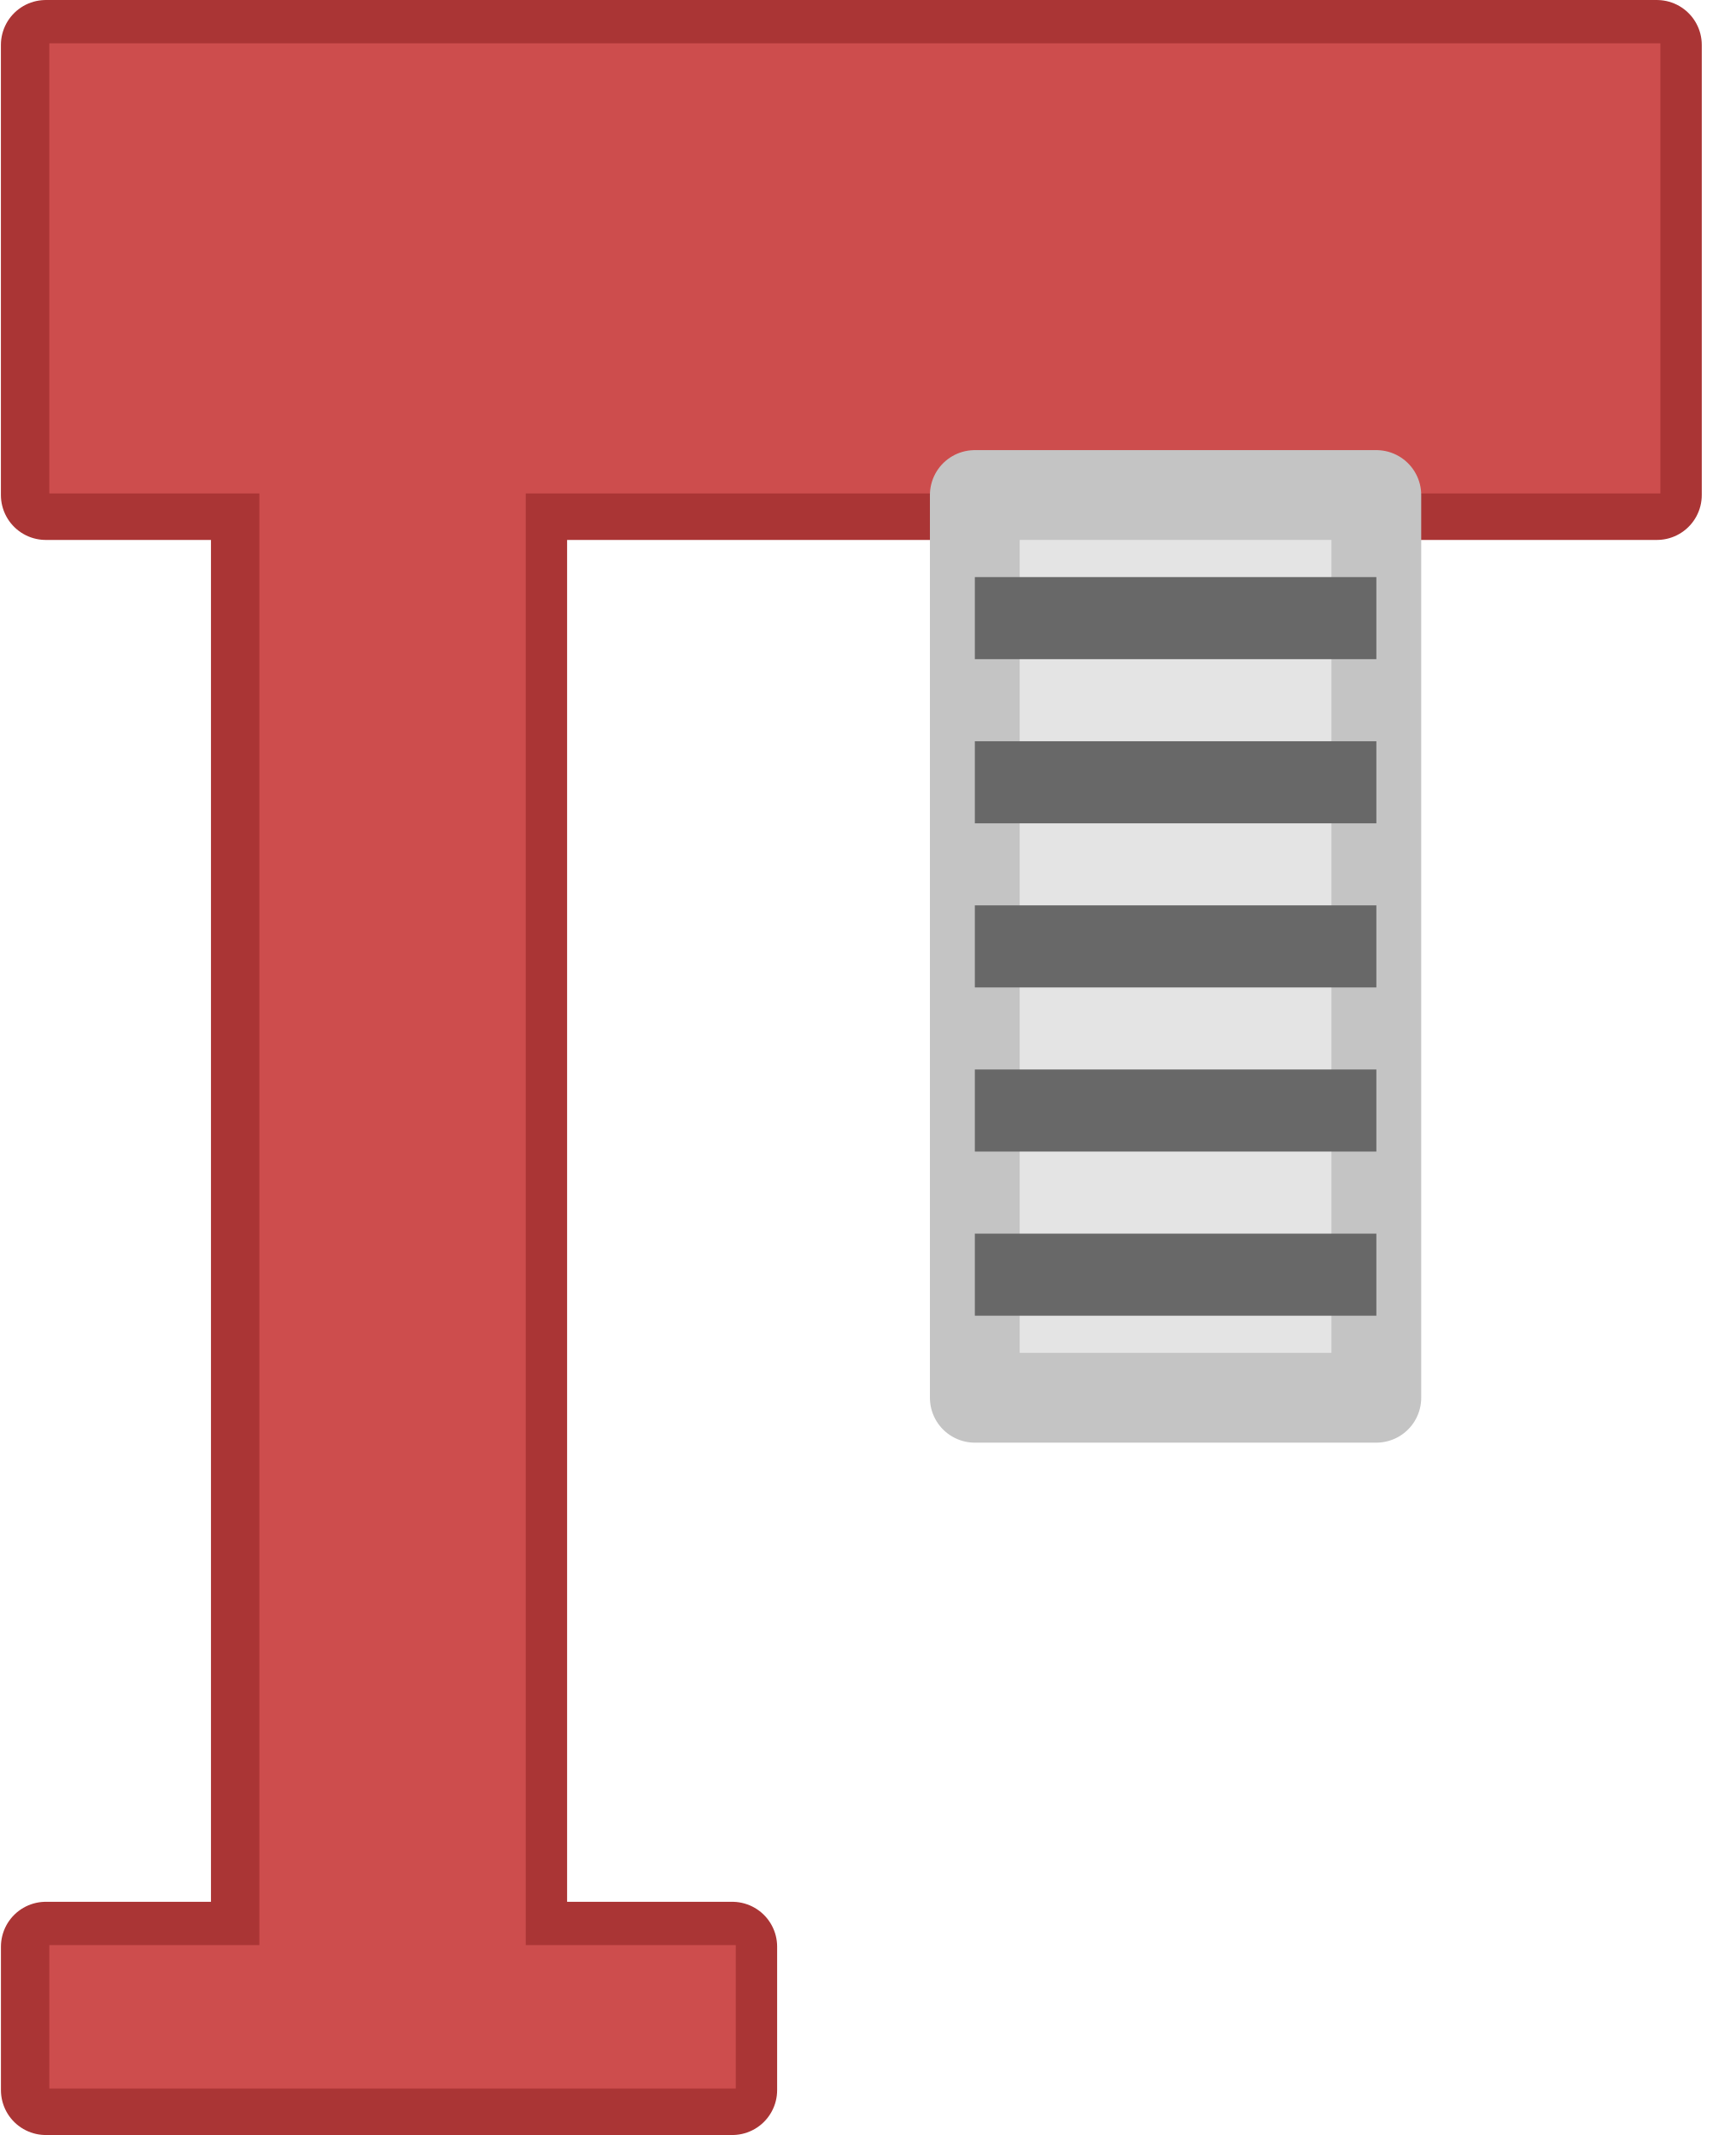
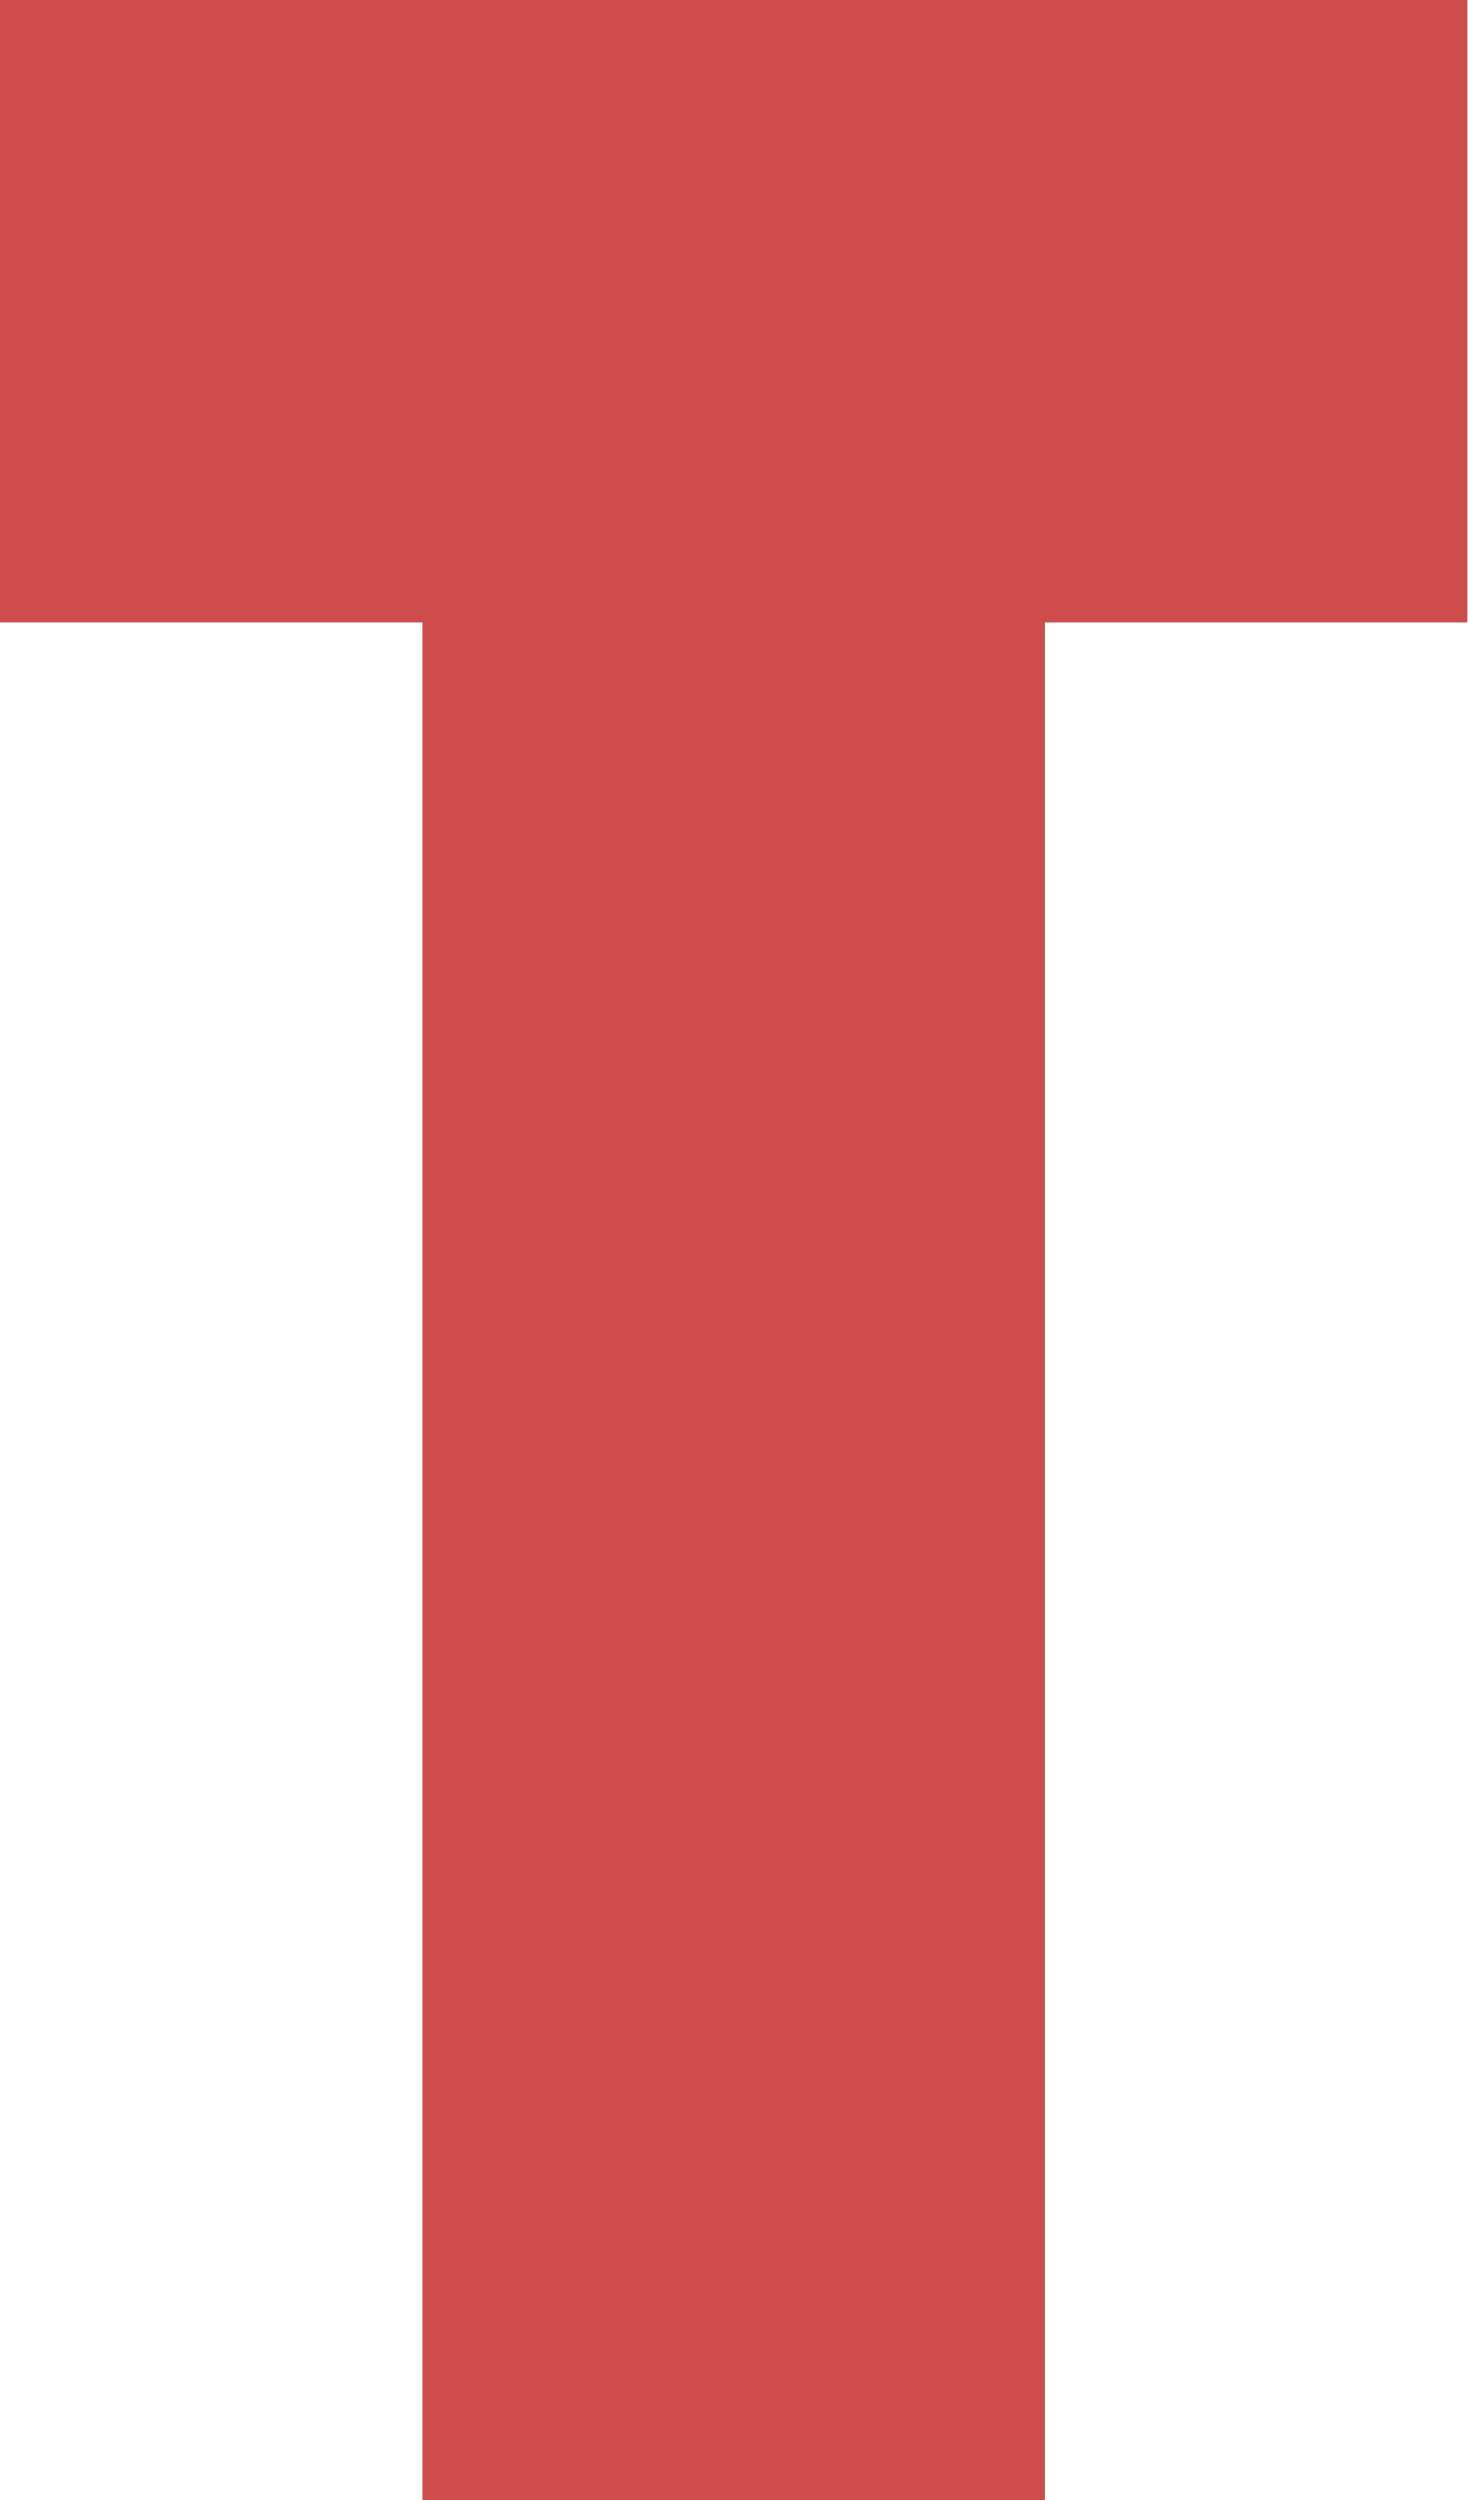
- <svg xmlns="http://www.w3.org/2000/svg" id="uuid-1fa19098-0adf-448d-9c25-4946317a4bed" data-name="圖層 2" viewBox="0 0 543 668">
-   <g>
-     <rect x="14.34" y="609.07" width="214.79" height="44.88" transform="translate(243.47 1263.03) rotate(180)" style="fill: none; stroke: #aa3535; stroke-linecap: round; stroke-linejoin: round; stroke-width: 28.09px;" />
-     <rect x="14.34" y="14.04" width="504.13" height="140.84" transform="translate(532.8 168.93) rotate(180)" style="fill: none; stroke: #aa3535; stroke-linecap: round; stroke-linejoin: round; stroke-width: 28.09px;" />
-     <rect x="-140.08" y="332.21" width="523.64" height="83.35" transform="translate(-252.15 495.62) rotate(-90)" style="fill: none; stroke: #aa3535; stroke-linecap: round; stroke-linejoin: round; stroke-width: 28.09px;" />
-   </g>
-   <g>
-     <rect x="15.44" y="608.59" width="214.79" height="44.88" transform="translate(245.67 1262.05) rotate(180)" style="fill: #cd4d4d;" />
-     <rect x="15.44" y="13.56" width="504.13" height="140.84" transform="translate(535 167.95) rotate(180)" style="fill: #cd4d4d;" />
-     <rect x="-138.98" y="331.72" width="523.64" height="83.35" transform="translate(-250.56 496.23) rotate(-90)" style="fill: #cd4d4d;" />
-   </g>
-   <g>
-     <rect x="305.04" y="154.89" width="125.64" height="282.45" transform="translate(735.71 592.22) rotate(180)" style="fill: #e4e4e4;" />
-     <rect x="305.04" y="154.89" width="125.64" height="282.45" transform="translate(735.71 592.22) rotate(180)" style="fill: none; stroke: #c4c4c4; stroke-linecap: round; stroke-linejoin: round; stroke-width: 28.09px;" />
-     <path d="M305.04,180.56h125.64v25.68h-125.64v-25.68ZM305.04,231.92h125.64v25.68h-125.64v-25.68ZM305.04,283.27h125.64v25.68h-125.64v-25.68ZM305.04,334.62h125.64v25.68h-125.64v-25.68ZM305.04,385.98h125.64v25.68h-125.64v-25.68Z" style="fill: #686868;" />
+ <svg xmlns="http://www.w3.org/2000/svg" id="uuid-14455837-0730-4dd1-b3c4-5854d78085fb" data-name="圖層 2" viewBox="0 0 27.51 46.87">
+   <g id="uuid-3805449a-30a2-4668-870c-8e120a8f95ab" data-name="圖層 4">
+     <g>
+       <rect x="7.92" y="5.84" width="11.67" height="41.03" style="fill: #cd4d4d;" />
+       <rect x="7.92" y="-7.92" width="11.67" height="27.51" transform="translate(19.59 -7.92) rotate(90)" style="fill: #cd4d4d;" />
+     </g>
  </g>
</svg>
